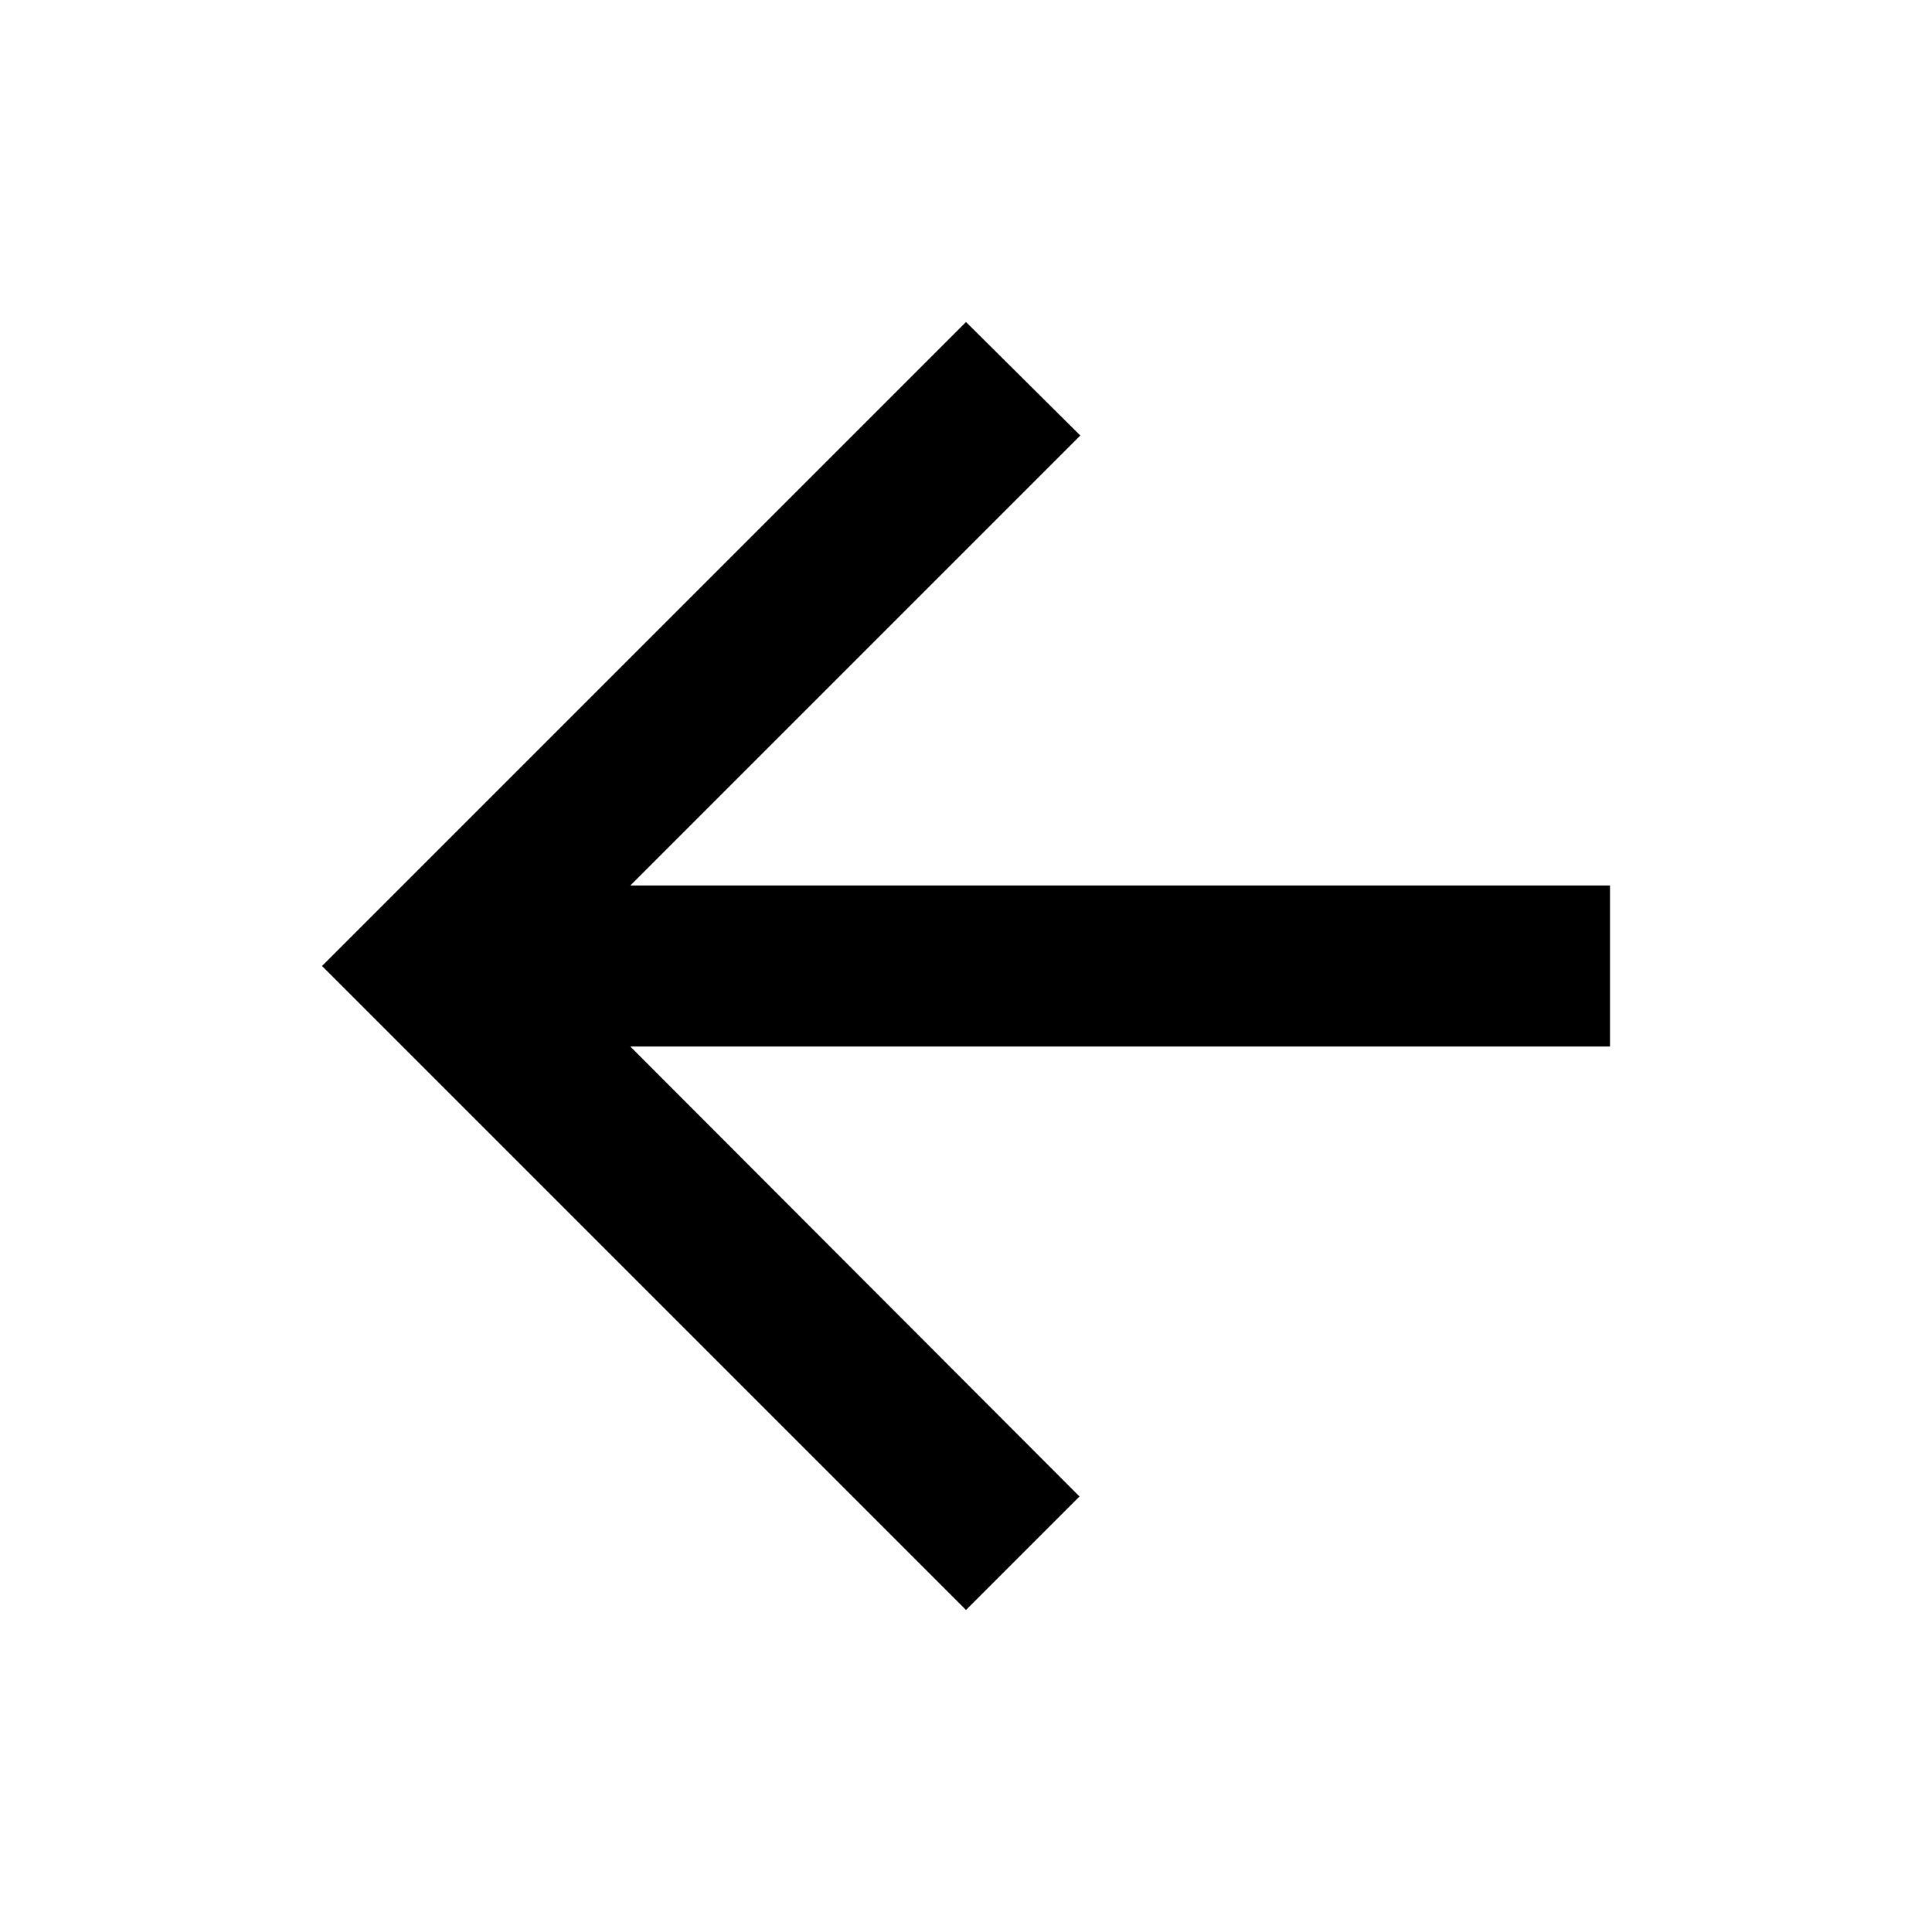
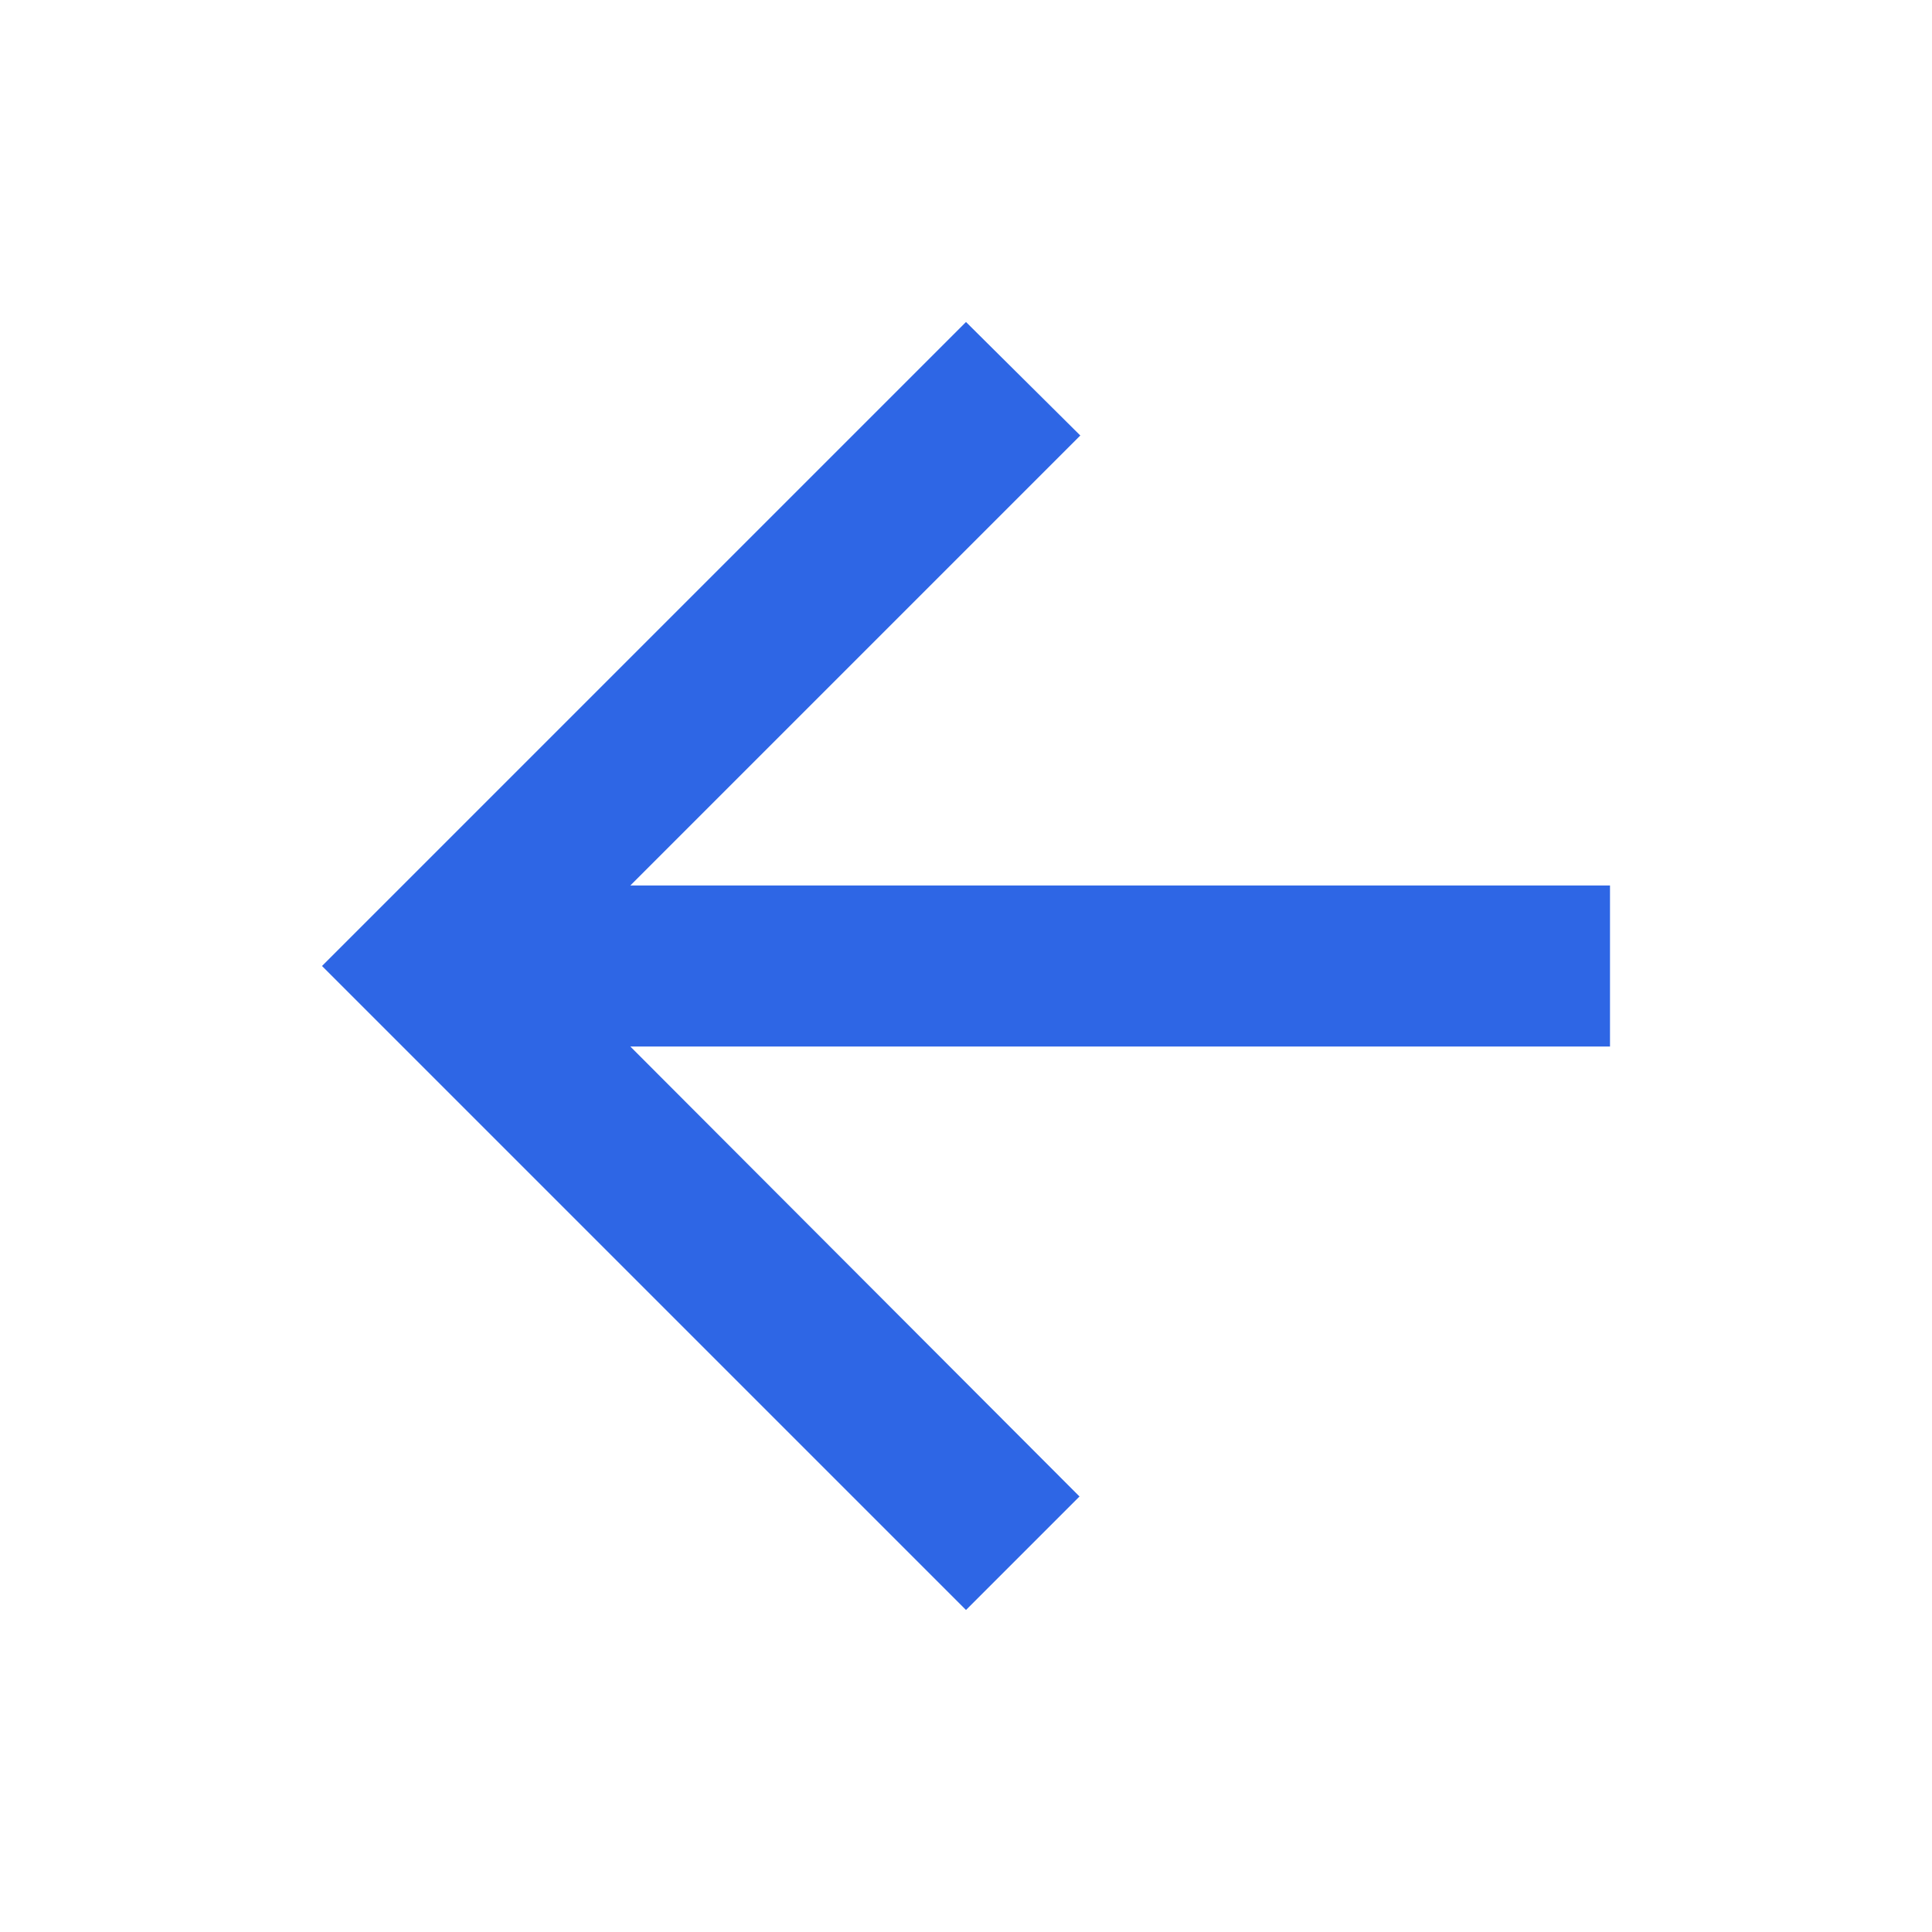
- <svg xmlns="http://www.w3.org/2000/svg" height="24px" viewBox="0 0 24 24" width="24px" fill="#000000">
+ <svg xmlns="http://www.w3.org/2000/svg" height="24px" viewBox="0 0 24 24" width="24px" fill="#2e66e5">
  <path d="M0 0h24v24H0z" fill="none" />
  <path d="M20 11H7.83l5.59-5.59L12 4l-8 8 8 8 1.41-1.41L7.83 13H20v-2z" />
</svg>
